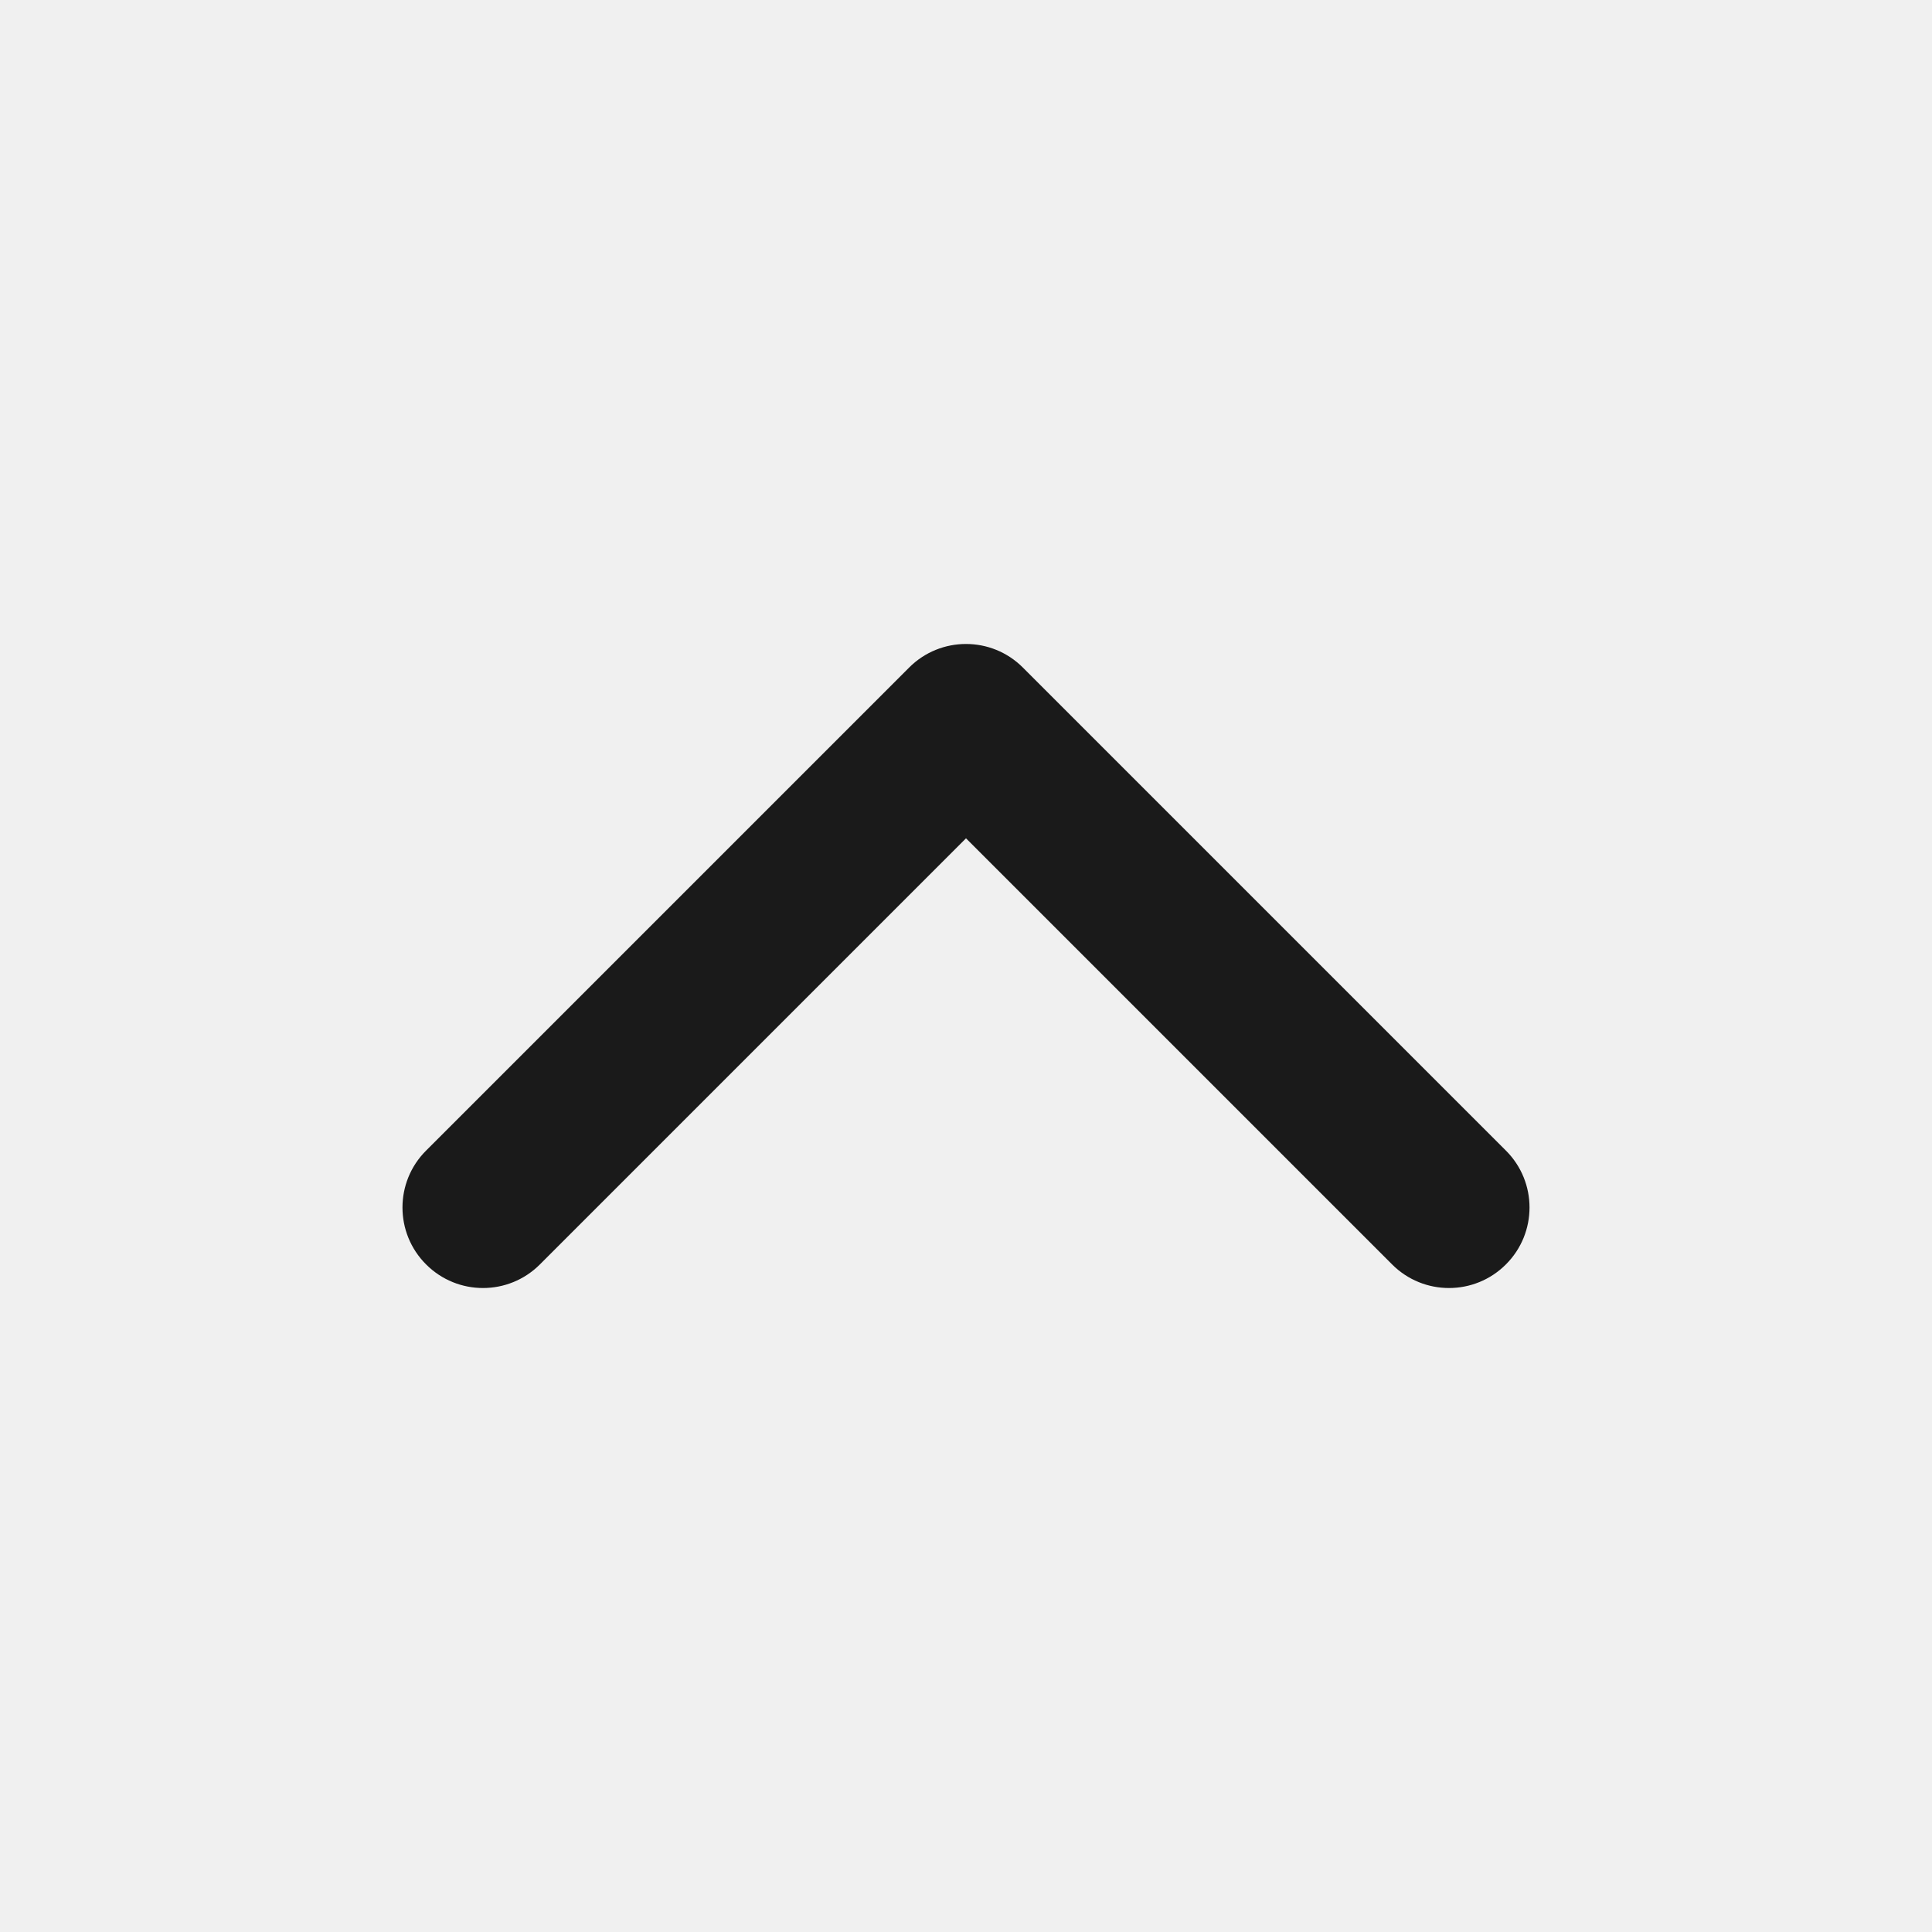
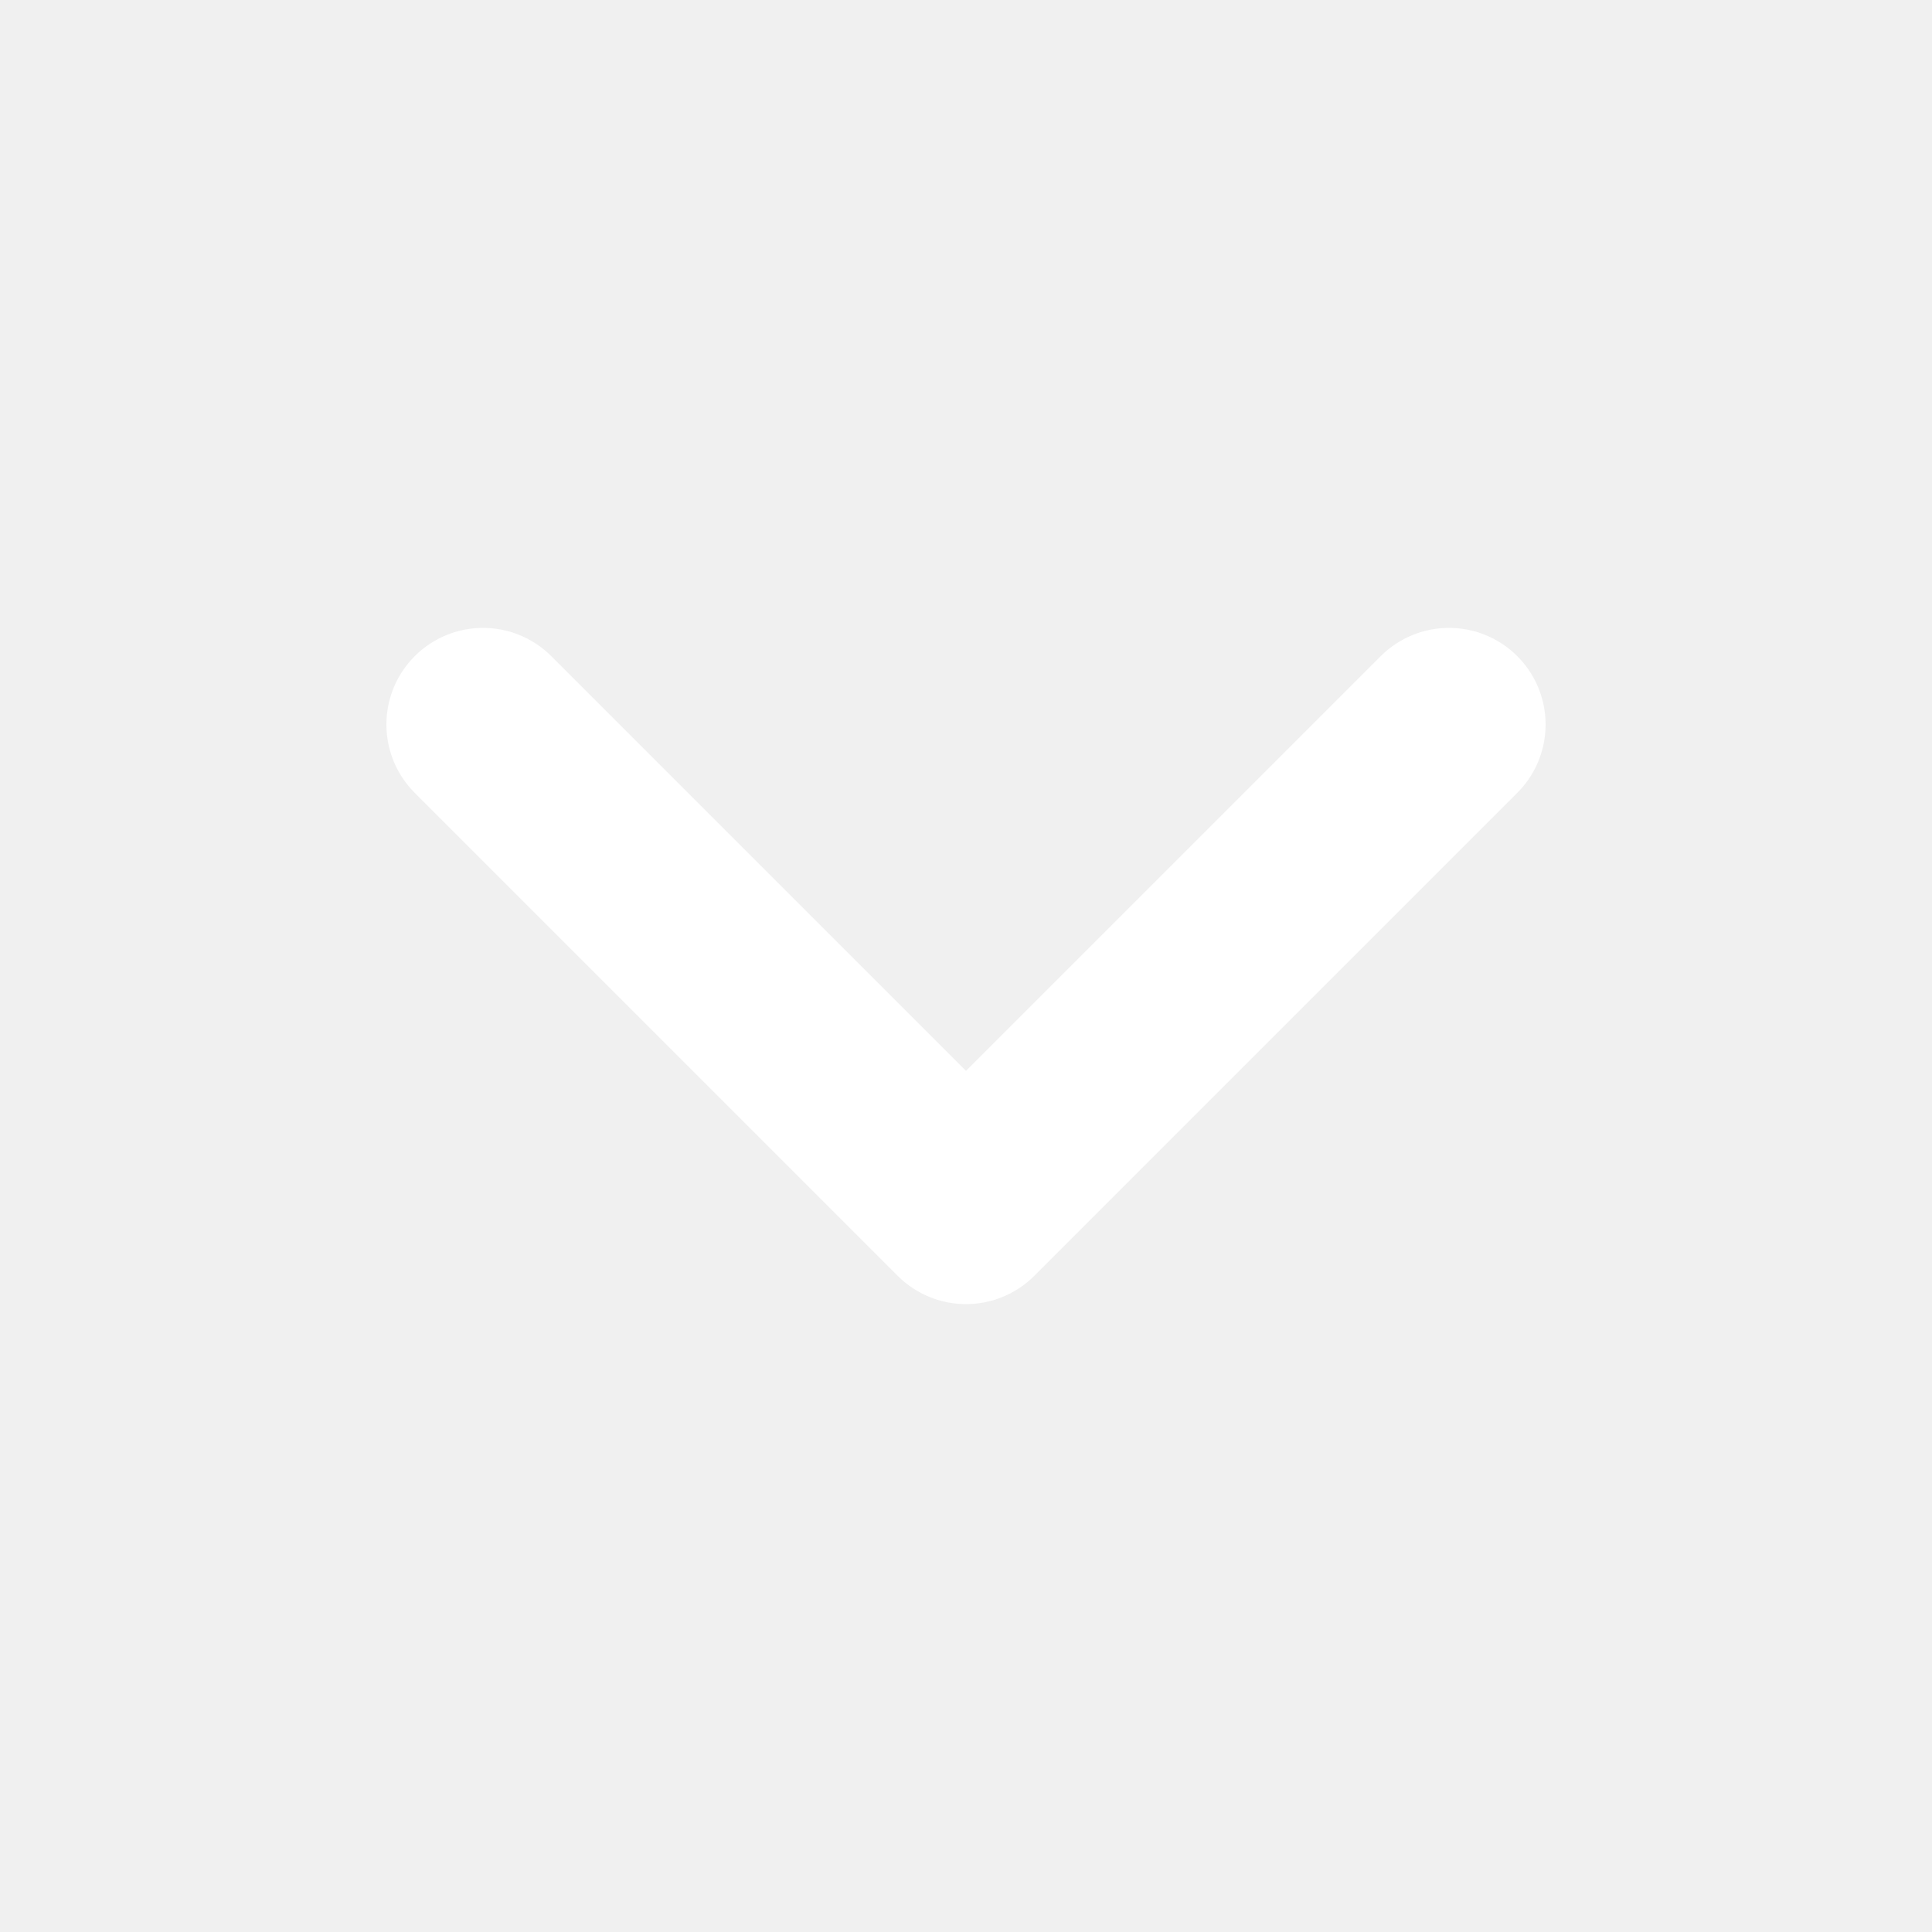
- <svg xmlns="http://www.w3.org/2000/svg" width="24" height="24" viewBox="0 0 24 24" fill="none">
-   <path fill-rule="evenodd" clip-rule="evenodd" d="M11.293 8.293C11.683 7.902 12.317 7.902 12.707 8.293L18.707 14.293C19.098 14.683 19.098 15.317 18.707 15.707C18.317 16.098 17.683 16.098 17.293 15.707L12 10.414L6.707 15.707C6.317 16.098 5.683 16.098 5.293 15.707C4.902 15.317 4.902 14.683 5.293 14.293L11.293 8.293Z" fill="#1A1A1A" />
+ <svg xmlns="http://www.w3.org/2000/svg" width="16" height="16" viewBox="0 0 16 16" fill="none">
+   <path d="M4 6L8 10L12 6" stroke="white" stroke-width="1.6" stroke-linecap="round" stroke-linejoin="round" />
</svg>
